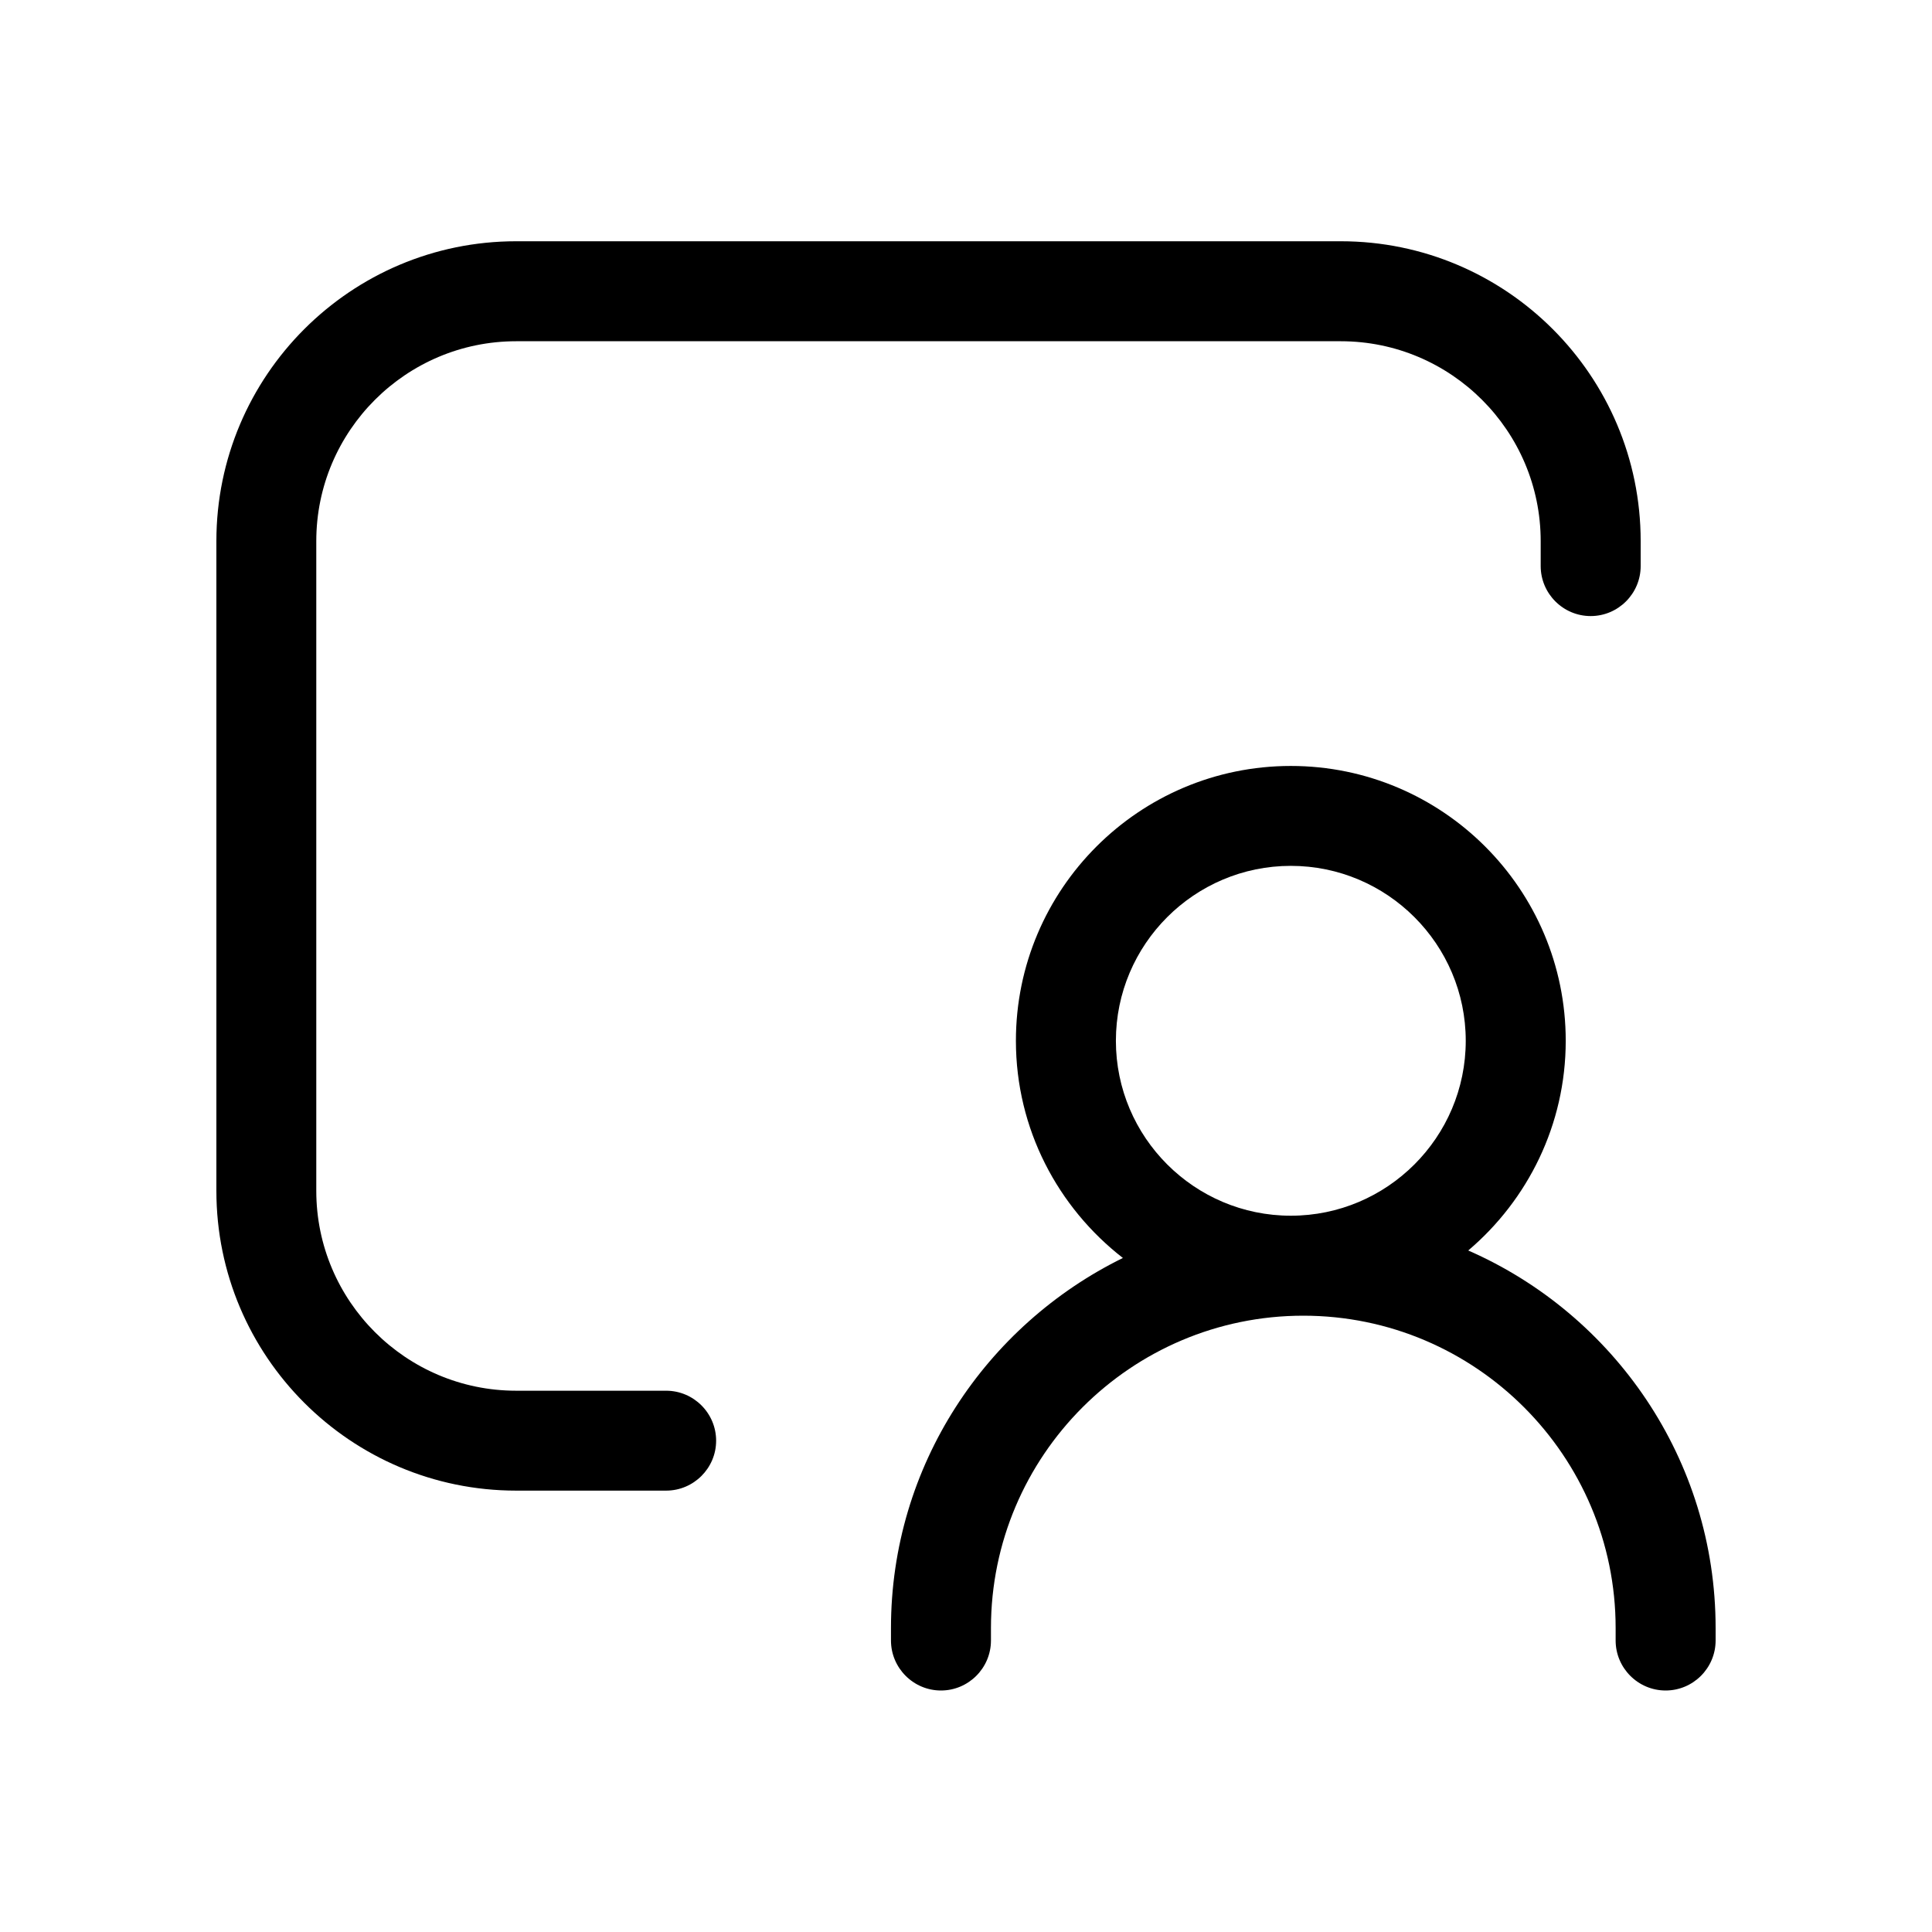
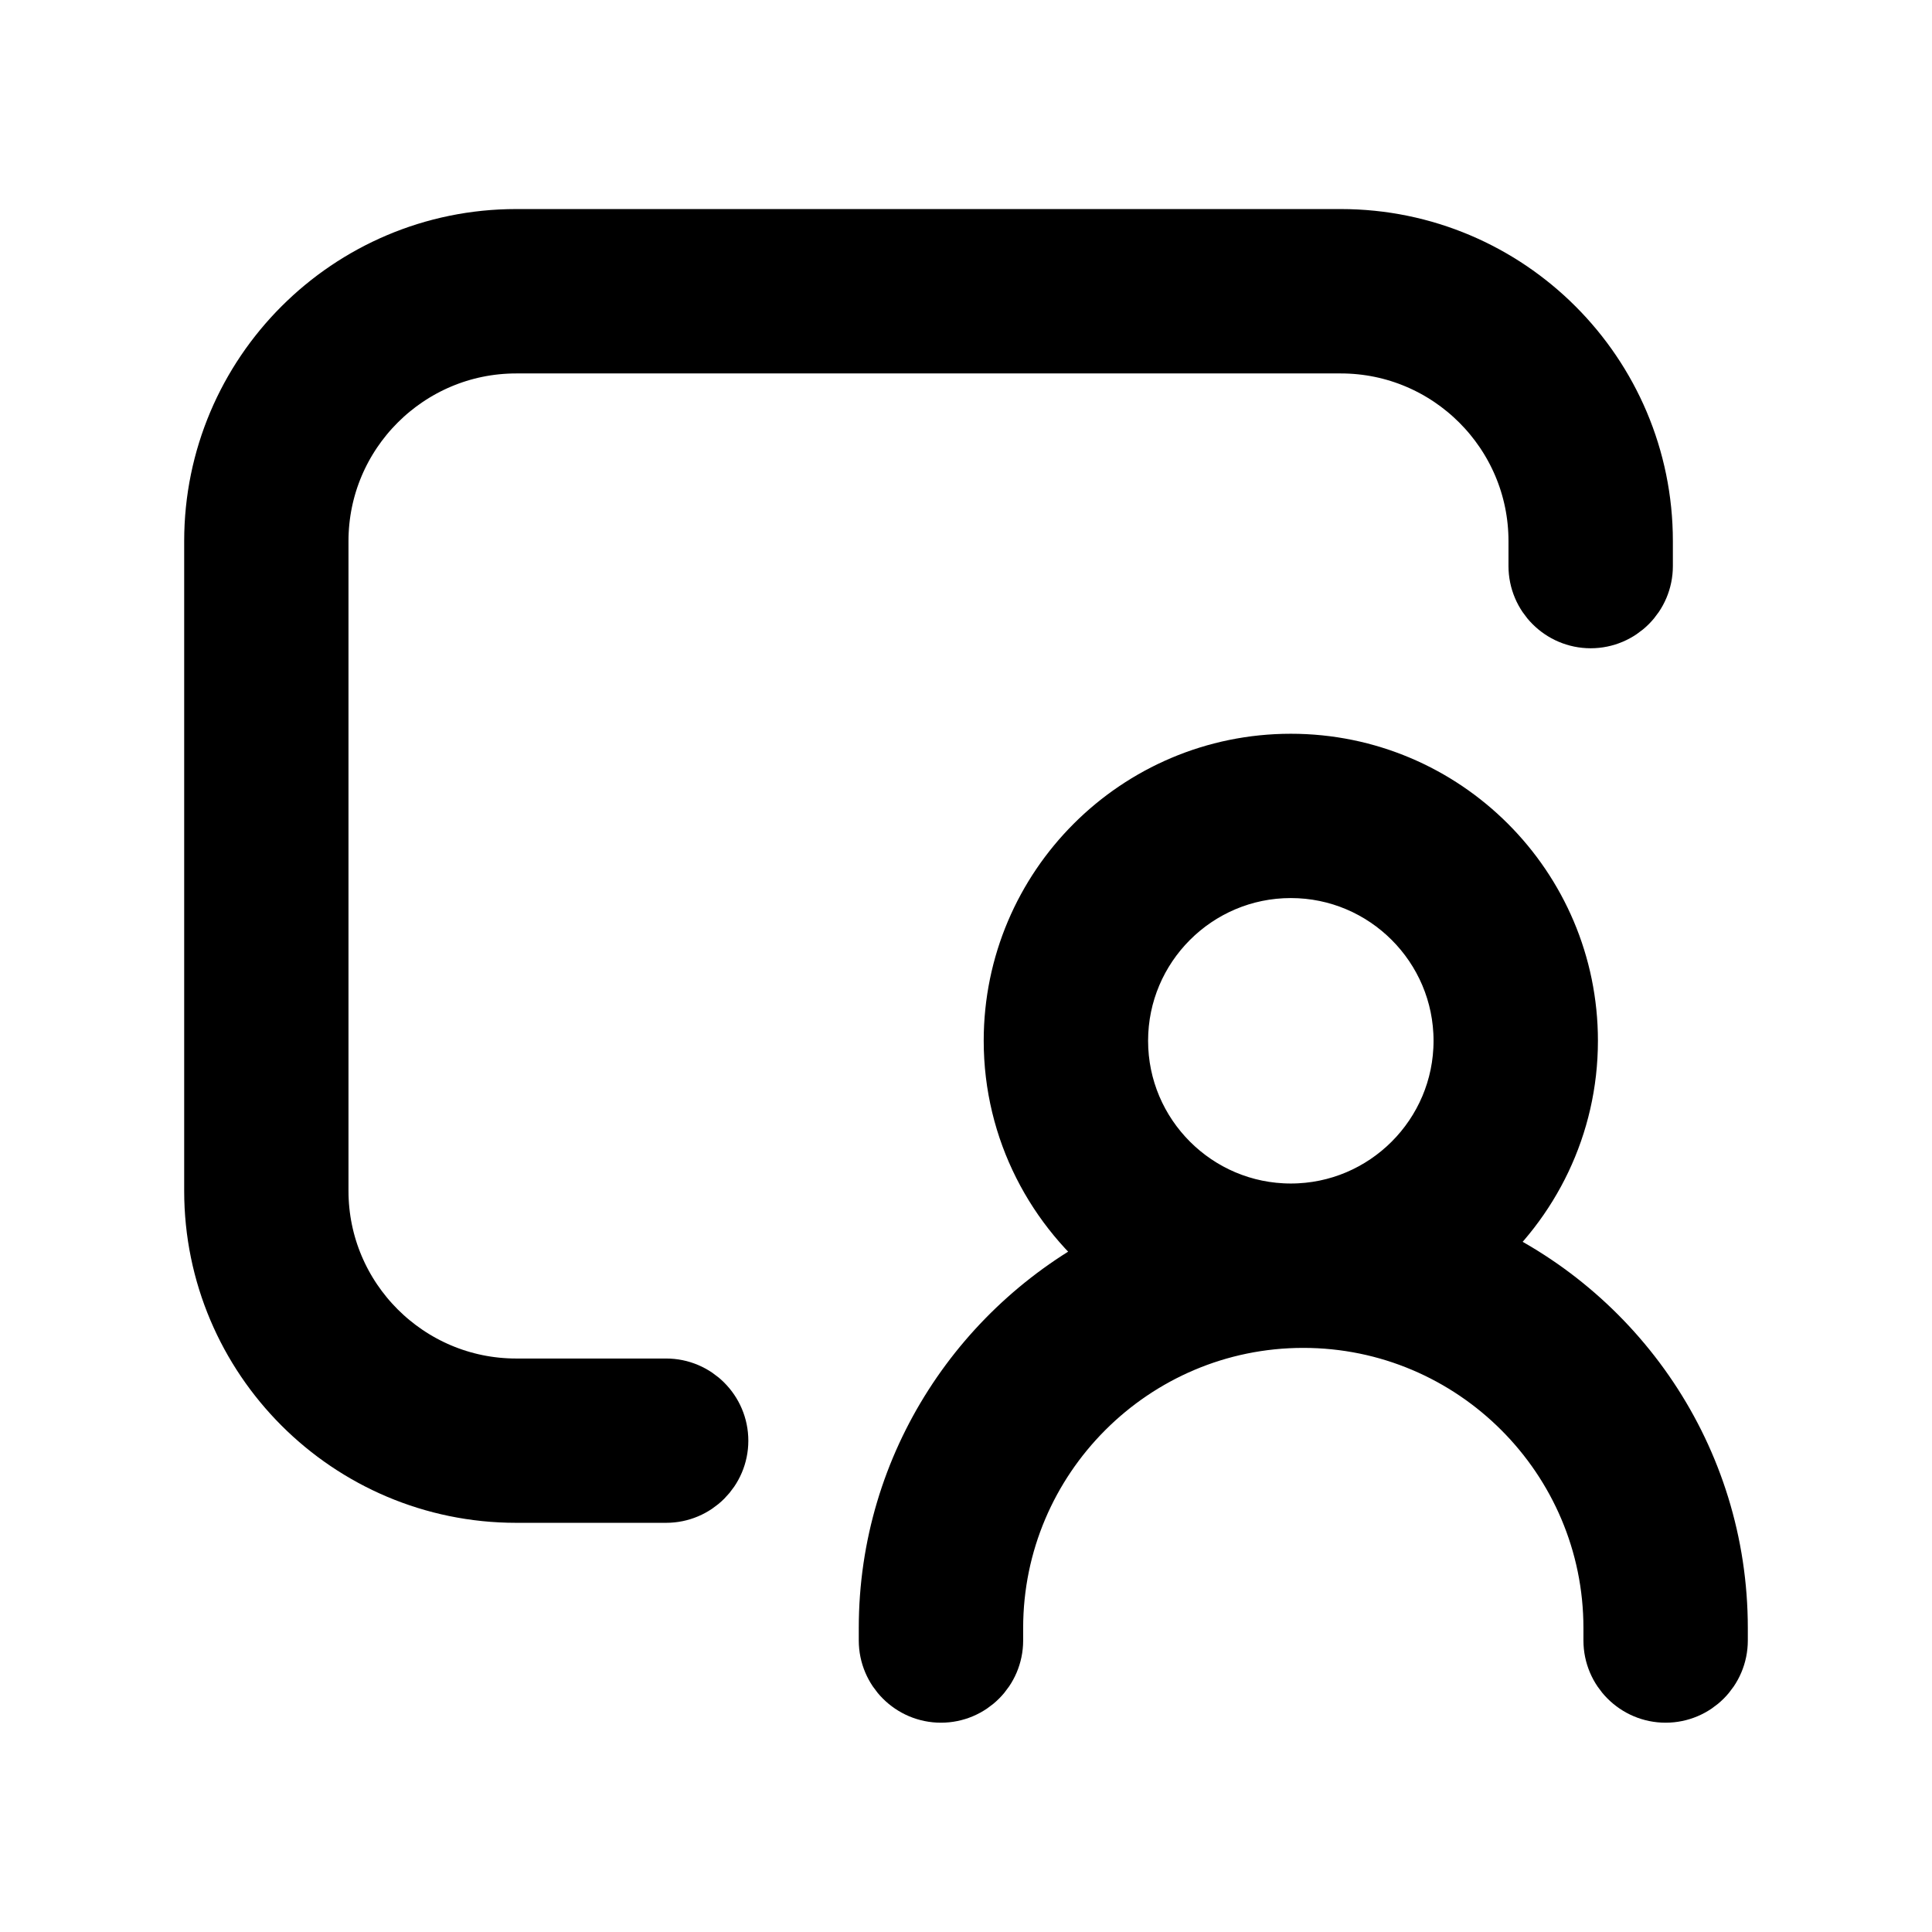
- <svg xmlns="http://www.w3.org/2000/svg" width="24" height="24" viewBox="0 0 24 24" fill="current">
-   <path d="M6.412 18.517H8.275C8.617 18.517 8.896 18.238 8.896 17.897C8.896 17.555 8.617 17.276 8.275 17.276H6.412C5.043 17.276 3.929 16.162 3.929 14.793V6.722C3.929 5.353 5.043 4.239 6.412 4.239H16.656C18.025 4.239 19.139 5.353 19.139 6.722V7.032C19.139 7.374 19.418 7.653 19.76 7.653C20.102 7.653 20.381 7.374 20.381 7.032V6.722C20.381 4.667 18.711 2.997 16.656 2.997H6.412C4.357 2.997 2.688 4.667 2.688 6.722V14.793C2.688 16.848 4.357 18.517 6.412 18.517Z" fill="current" stroke="current" stroke-width="0.8" />
-   <path d="M21.312 20.379V20.224C21.312 18.128 20.046 16.325 18.239 15.534C18.978 14.907 19.45 13.972 19.45 12.929C19.45 11.045 17.919 9.515 16.035 9.515C14.151 9.515 12.62 11.045 12.62 12.929C12.62 14.025 13.142 15 13.949 15.627C12.248 16.462 11.068 18.206 11.068 20.224V20.379C11.068 20.721 11.347 21 11.689 21C12.031 21 12.31 20.721 12.31 20.379V20.224C12.31 18.085 14.051 16.344 16.19 16.344C18.329 16.344 20.07 18.085 20.07 20.224V20.379C20.07 20.721 20.349 21 20.691 21C21.033 21 21.312 20.721 21.312 20.379ZM16.035 15.102C14.837 15.102 13.862 14.127 13.862 12.929C13.862 11.731 14.837 10.756 16.035 10.756C17.233 10.756 18.208 11.731 18.208 12.929C18.208 14.127 17.233 15.102 16.035 15.102Z" fill="current" stroke="current" stroke-width="0.8" />
+ <svg xmlns="http://www.w3.org/2000/svg" viewBox="0 0 24 24" fill="black">
+   <path d="M6.412 18.517H8.275C8.617 18.517 8.896 18.238 8.896 17.897C8.896 17.555 8.617 17.276 8.275 17.276H6.412C5.043 17.276 3.929 16.162 3.929 14.793V6.722C3.929 5.353 5.043 4.239 6.412 4.239H16.656C18.025 4.239 19.139 5.353 19.139 6.722V7.032C19.139 7.374 19.418 7.653 19.76 7.653C20.102 7.653 20.381 7.374 20.381 7.032V6.722C20.381 4.667 18.711 2.997 16.656 2.997H6.412C4.357 2.997 2.688 4.667 2.688 6.722V14.793C2.688 16.848 4.357 18.517 6.412 18.517Z" fill="black" stroke="black" stroke-width="0.8" />
+   <path d="M21.312 20.379V20.224C21.312 18.128 20.046 16.325 18.239 15.534C18.978 14.907 19.45 13.972 19.45 12.929C19.45 11.045 17.919 9.515 16.035 9.515C14.151 9.515 12.62 11.045 12.62 12.929C12.62 14.025 13.142 15 13.949 15.627C12.248 16.462 11.068 18.206 11.068 20.224V20.379C11.068 20.721 11.347 21 11.689 21C12.031 21 12.31 20.721 12.31 20.379V20.224C12.31 18.085 14.051 16.344 16.19 16.344C18.329 16.344 20.07 18.085 20.07 20.224V20.379C20.07 20.721 20.349 21 20.691 21C21.033 21 21.312 20.721 21.312 20.379ZM16.035 15.102C14.837 15.102 13.862 14.127 13.862 12.929C13.862 11.731 14.837 10.756 16.035 10.756C17.233 10.756 18.208 11.731 18.208 12.929C18.208 14.127 17.233 15.102 16.035 15.102Z" fill="black" stroke="black" stroke-width="0.8" />
</svg>
